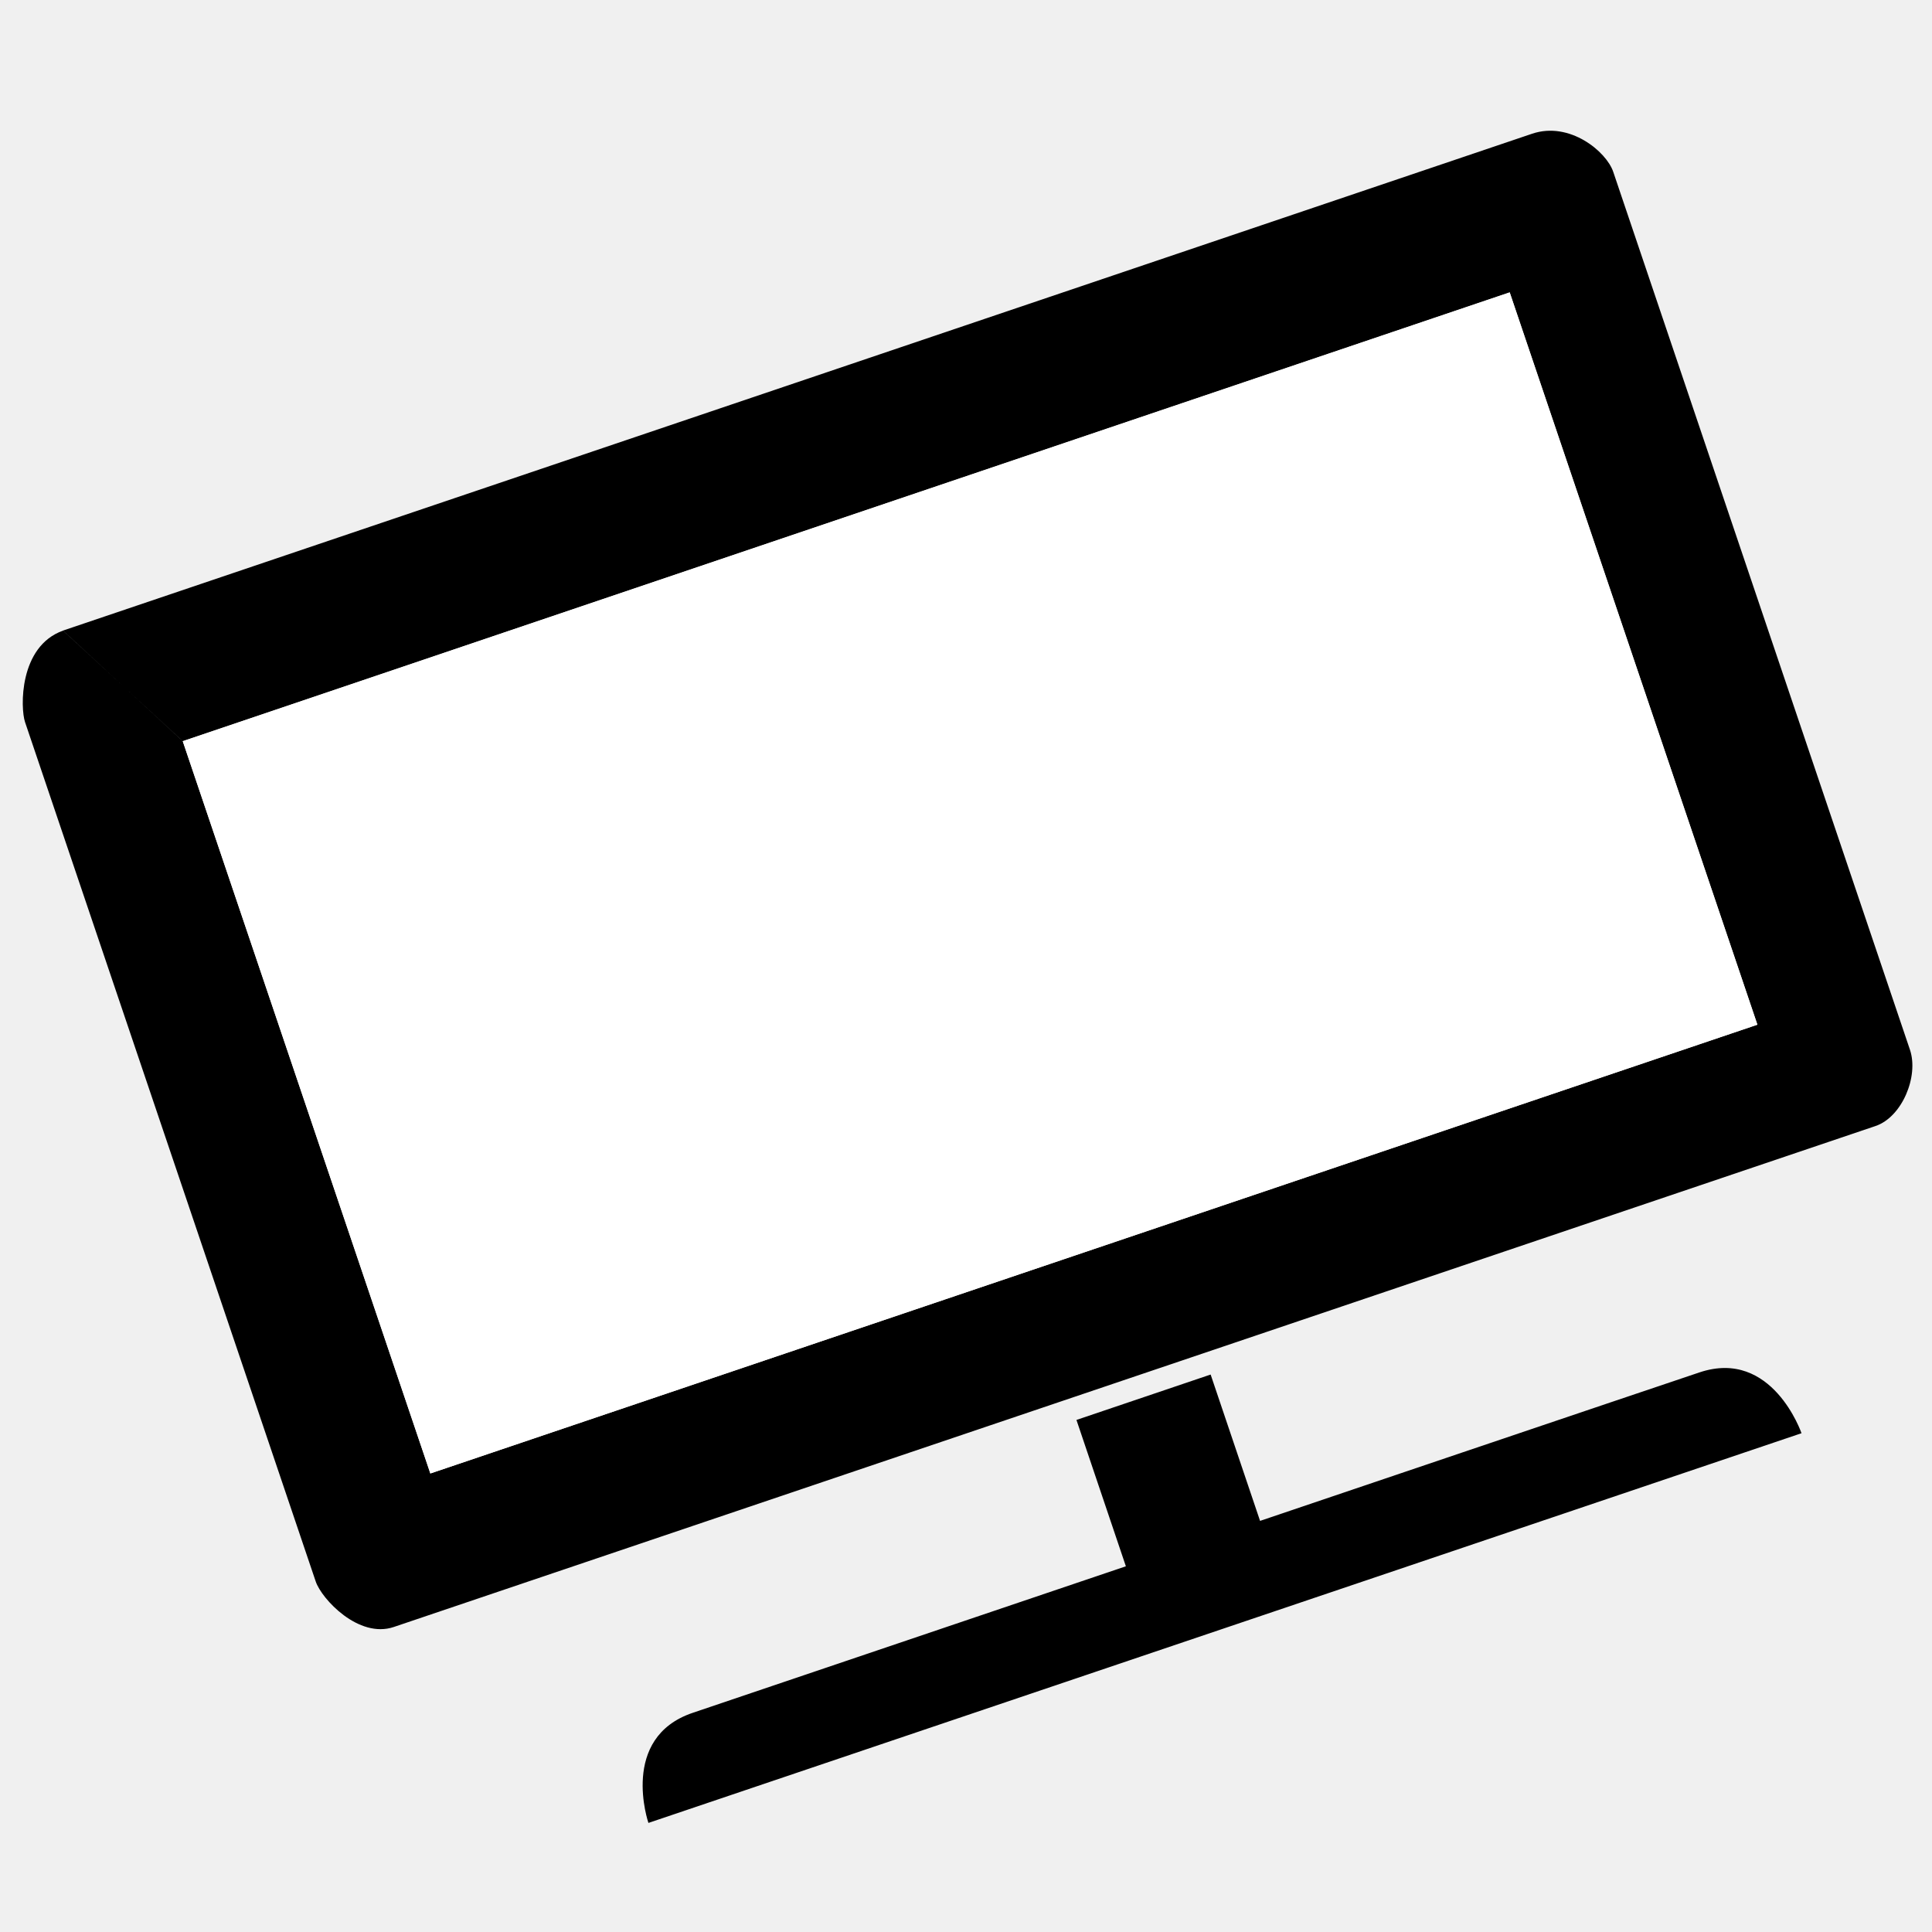
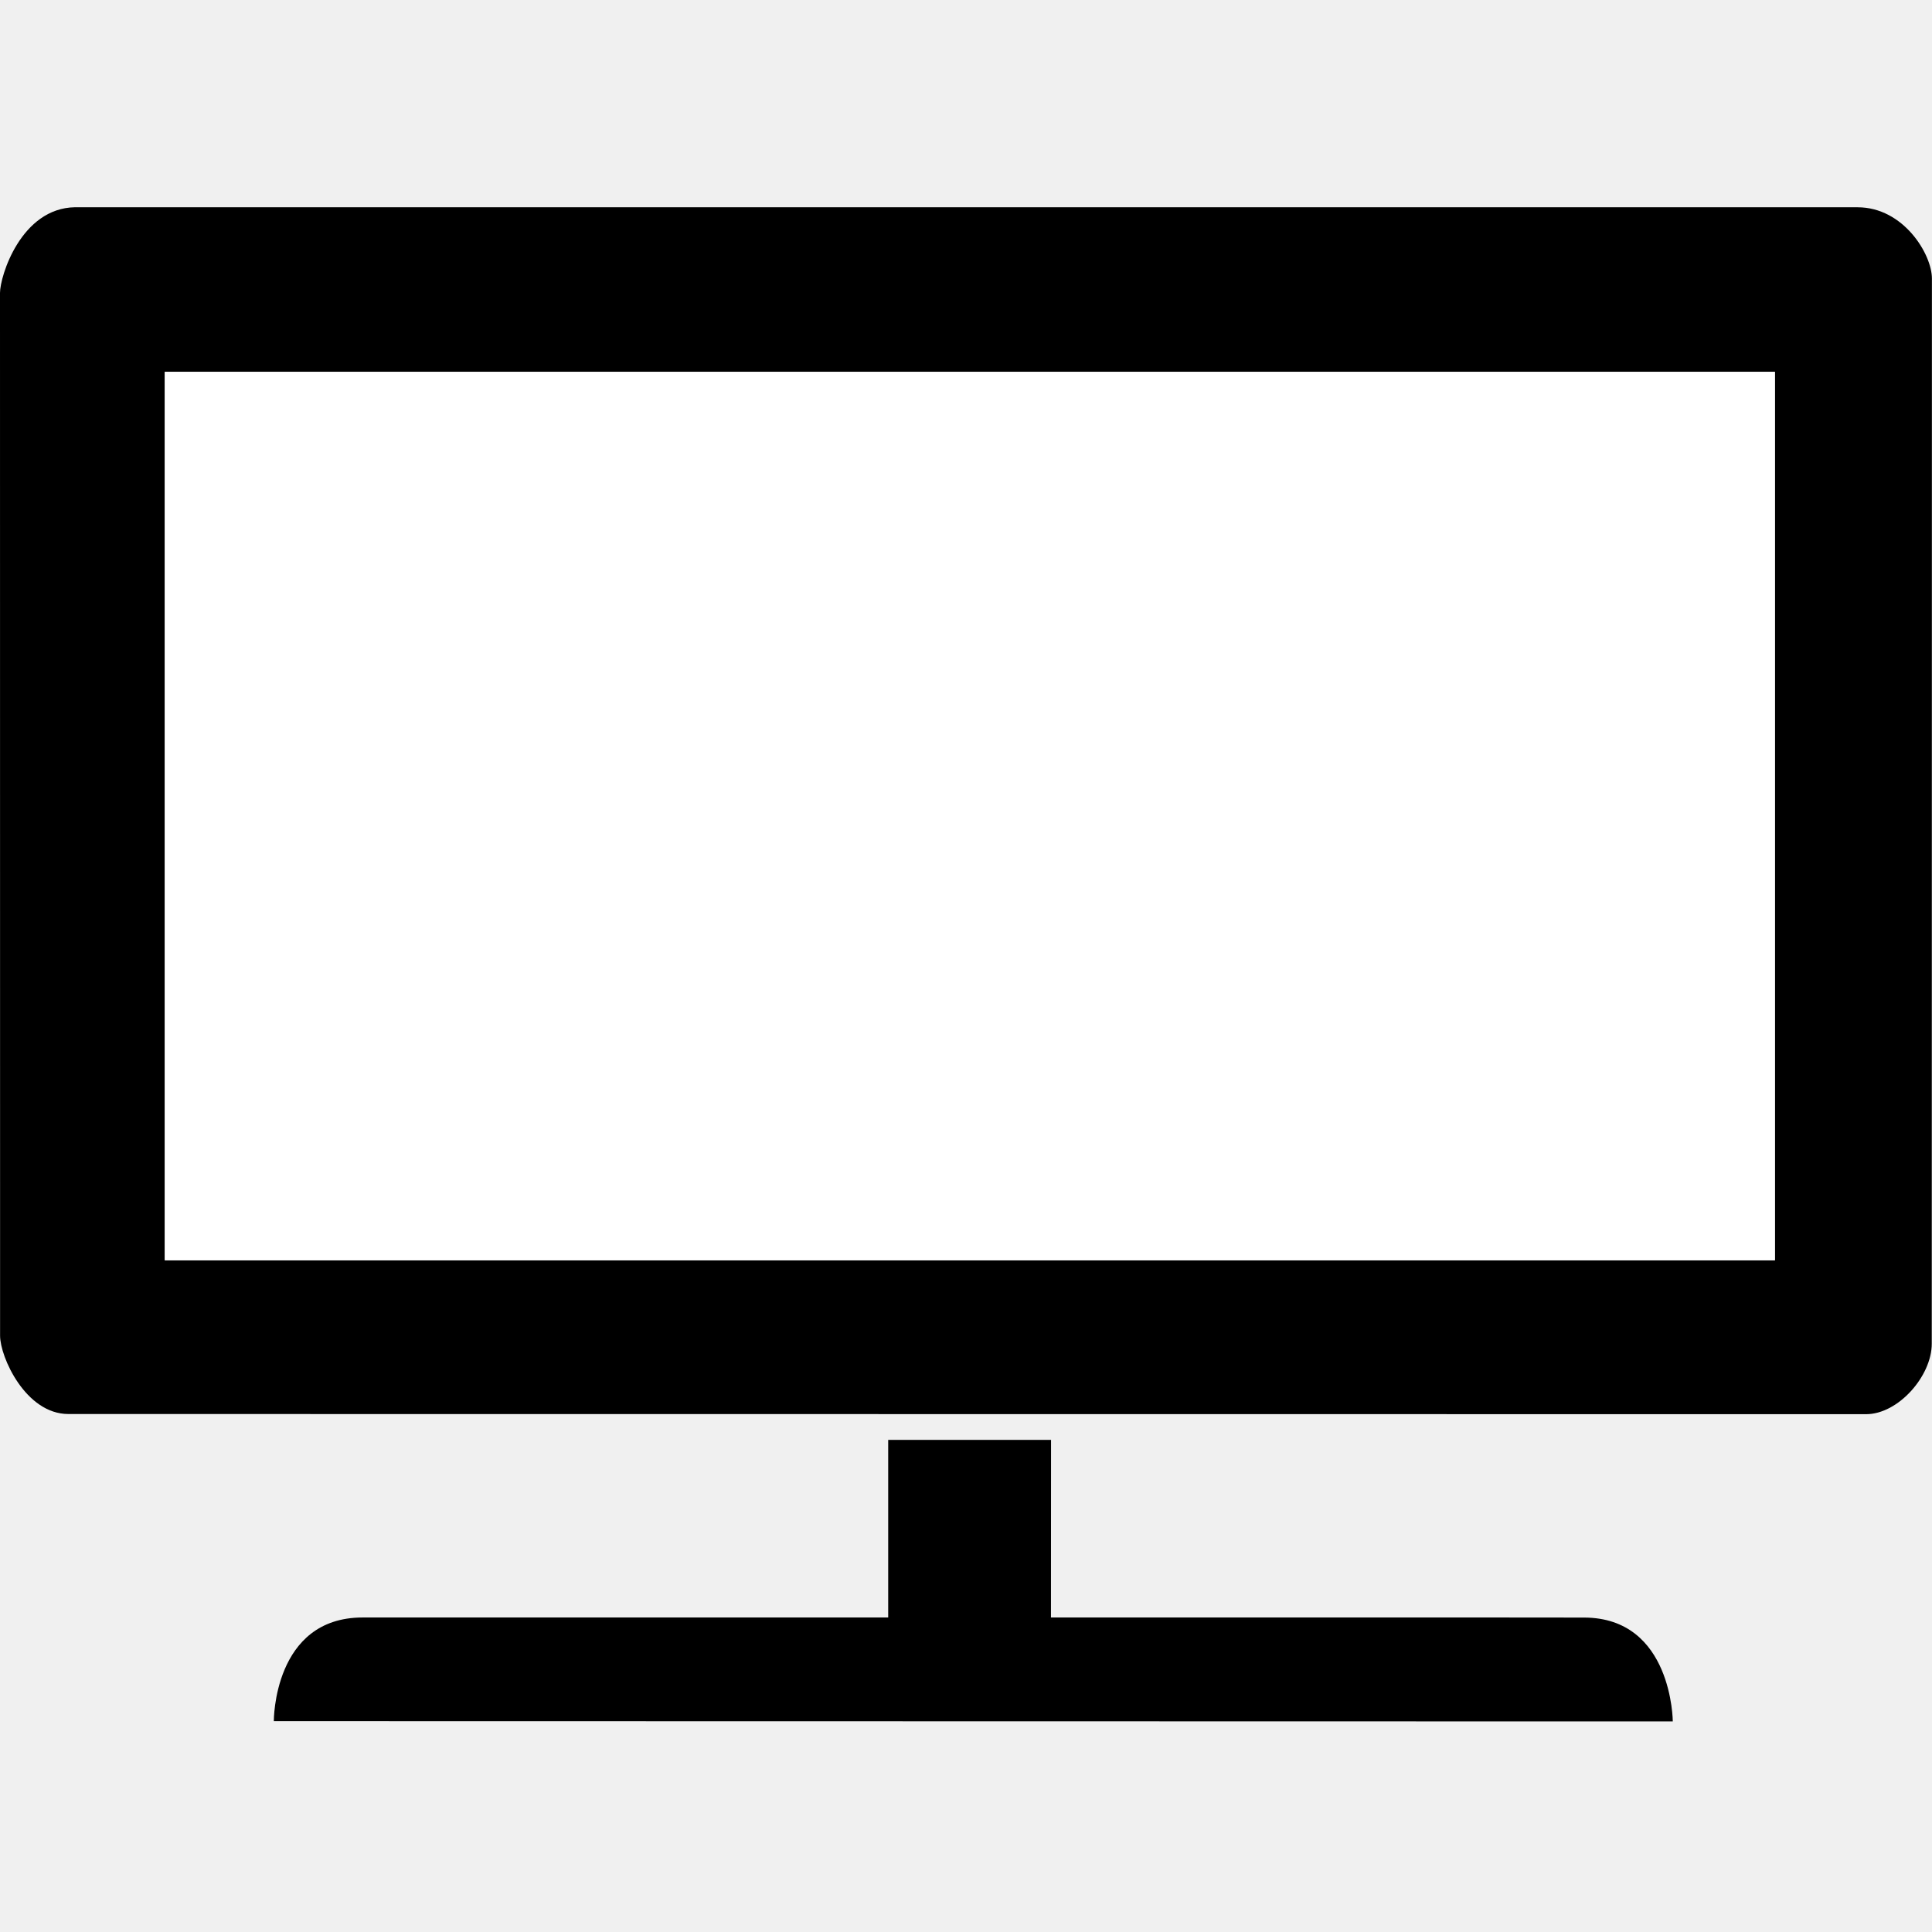
- <svg xmlns="http://www.w3.org/2000/svg" fill-rule="evenodd" viewBox="0 0 24 24">
-   <path fill="black" d="m8.606 21.277 5.38-1.82-.614-1.818 1.667-.564.614 1.818s4.846-1.64 5.46-1.845c.903-.302 1.266.756 1.266.756L8.055 22.645s-.365-1.059.551-1.368zM.783 7.834c-.55.195-.53.965-.472 1.136l3.611 10.676c.073.216.533.713.97.565l18.406-6.223c.33-.111.54-.618.428-.948L20.04 2.134c-.085-.251-.54-.63-1.007-.473L.783 7.833 2.27 9.207l3.076 9.097 16.485-5.575-3.077-9.097L2.271 9.207" />
-   <path fill="white" d="m18.754 3.632-16.484 5.575 3.076 9.097 16.485-5.575-3.077-9.097z" />
+ <svg xmlns="http://www.w3.org/2000/svg" fill-rule="evenodd" viewBox="0 0 48 48">
+   <path fill="black" d="m1.865 5.149 44.289 1e-3c1.134-0 1.844 1.162 1.844 1.771 0 0.608-4e-3 25.663-4e-3 26.464s-0.831 1.75-1.631 1.75c-0.702 0-43.873-4e-3 -44.664-4e-3 -1.063-0-1.697-1.418-1.697-1.945s-2e-3 -25.909-2e-3 -25.909c-0-0.416 0.522-2.108 1.865-2.128zm2.229 4.089v22.074h40.003v-22.074h-40.003zm4.916 30.948h13.057v-4.413h4.046l-2e-3 4.413s11.761-3e-3 13.249 2e-3c2.19 7e-3 2.2 2.58 2.2 2.58l-34.757-7e-3s-0.015-2.575 2.207-2.575z" />
+   <path fill="white" d="m44.097 9.238h-40.003v22.074h40.003v-22.074" />
</svg>
